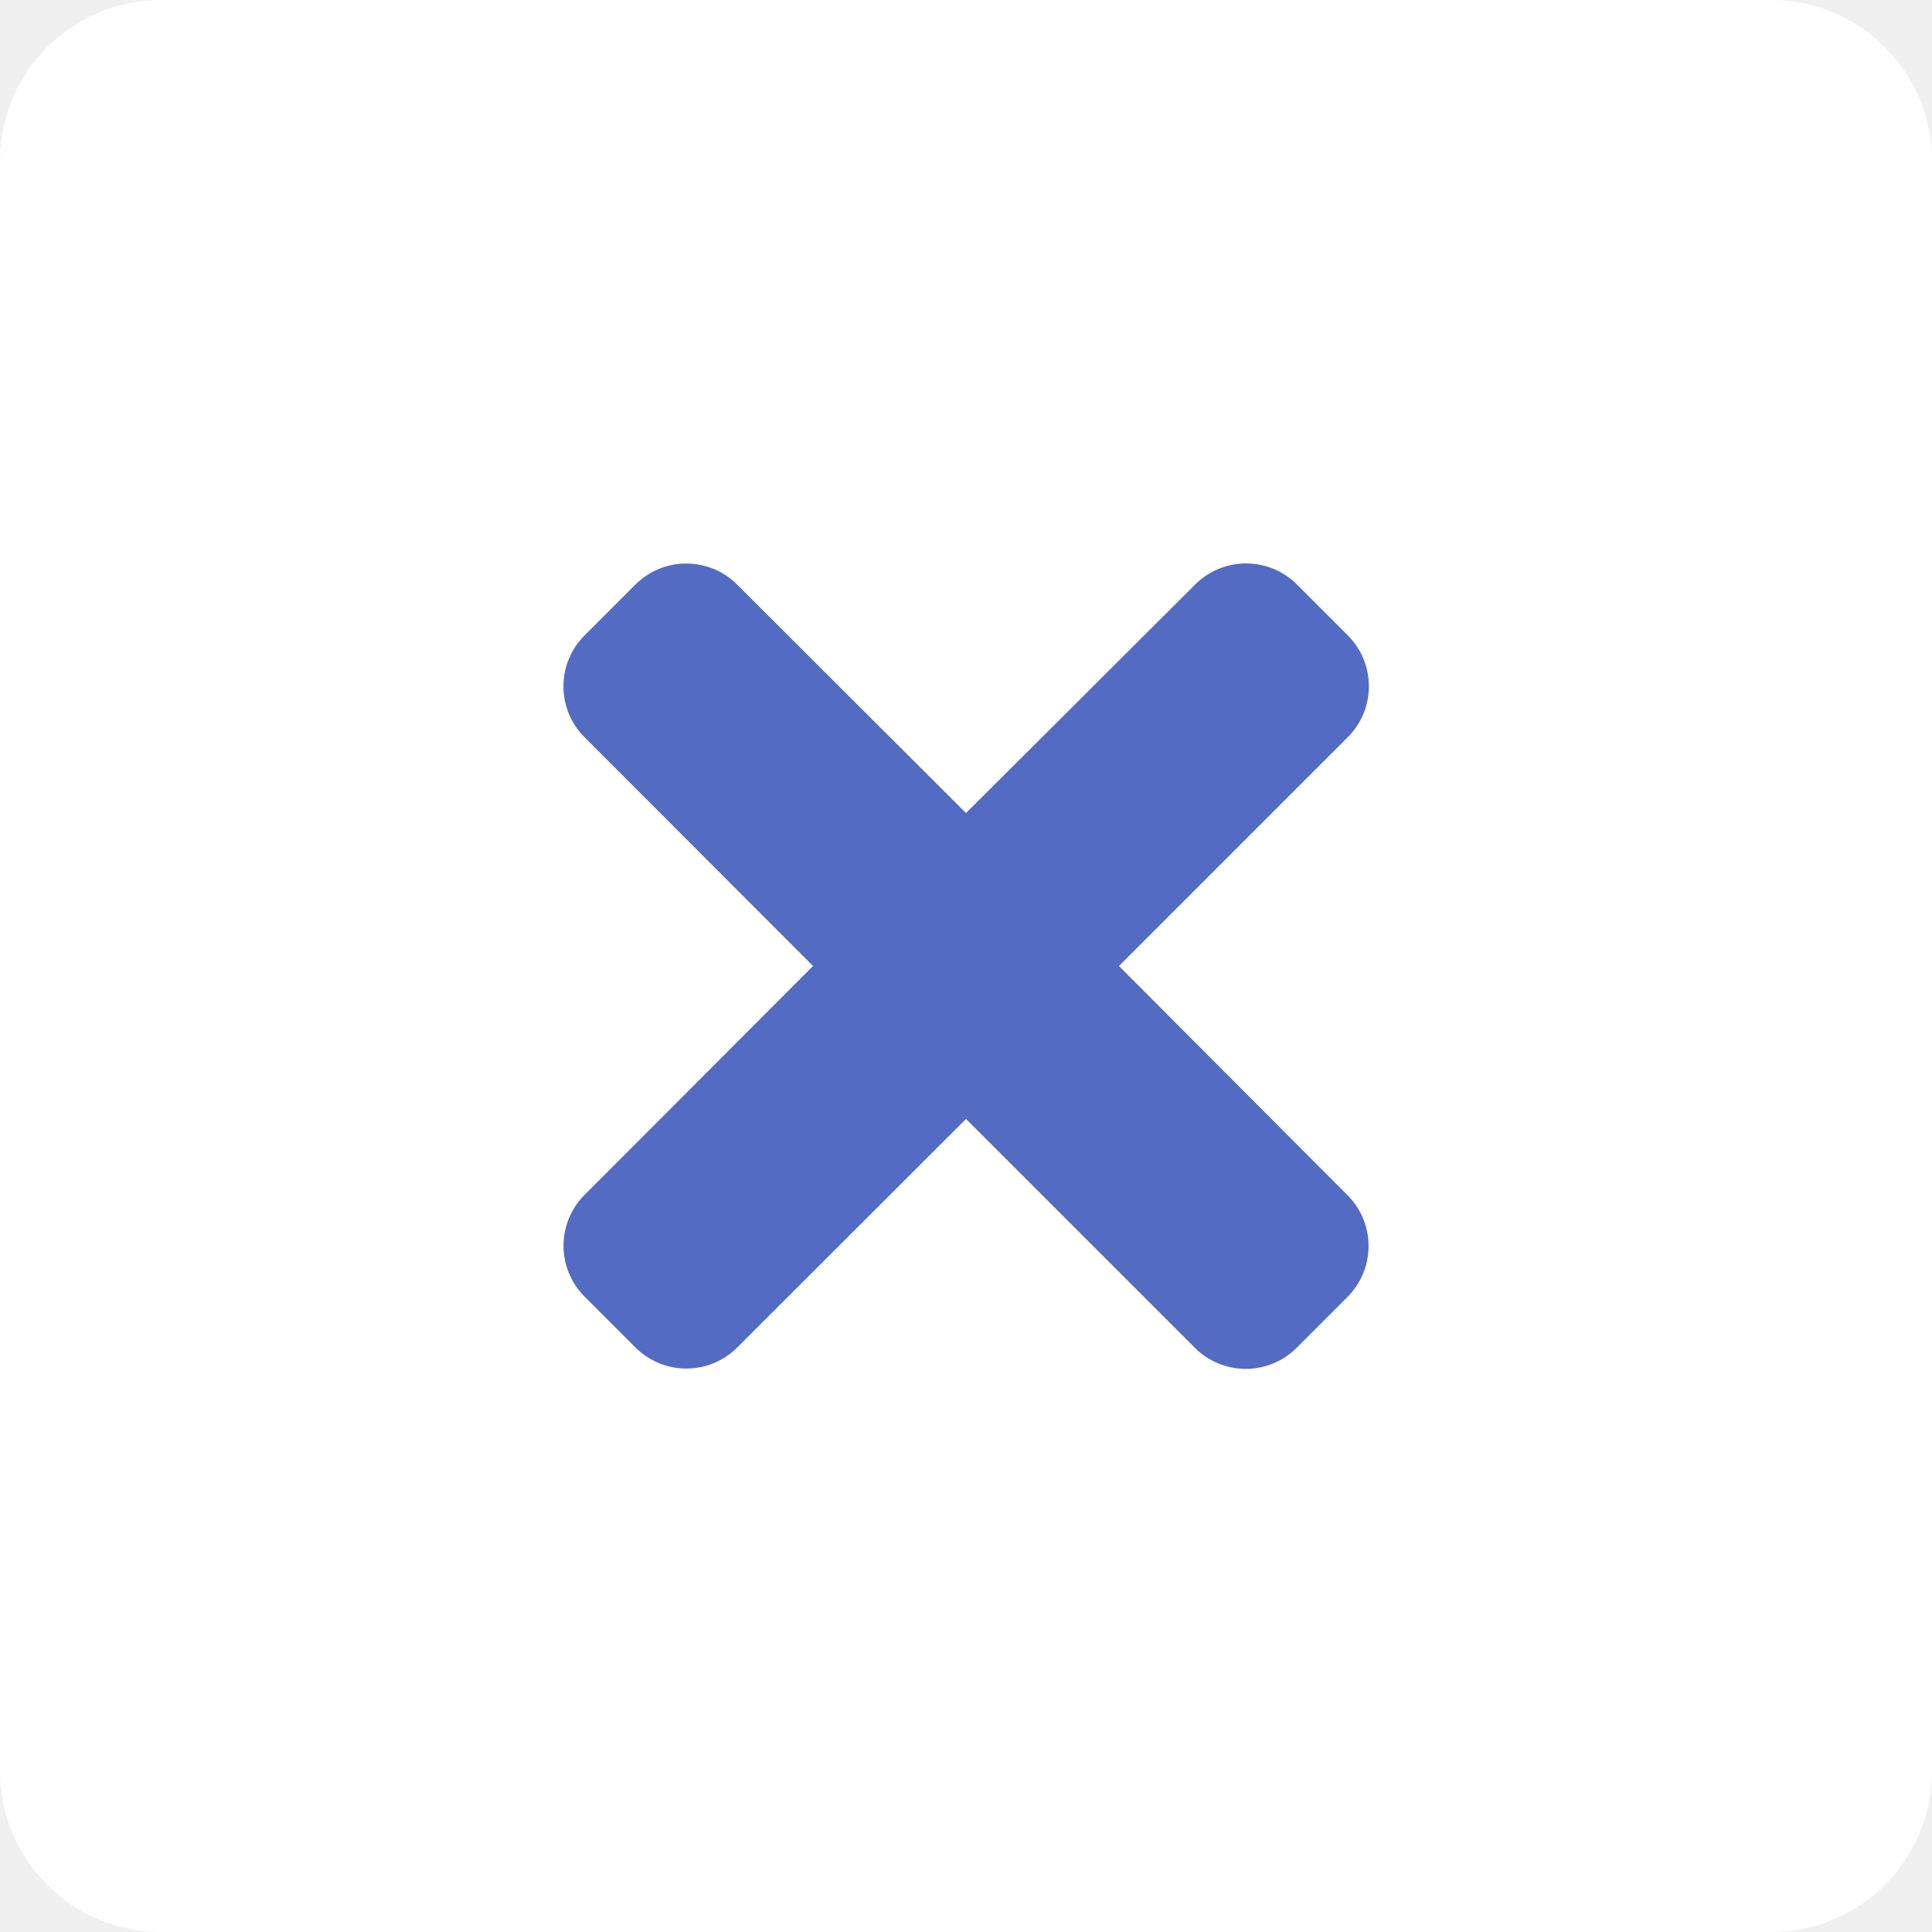
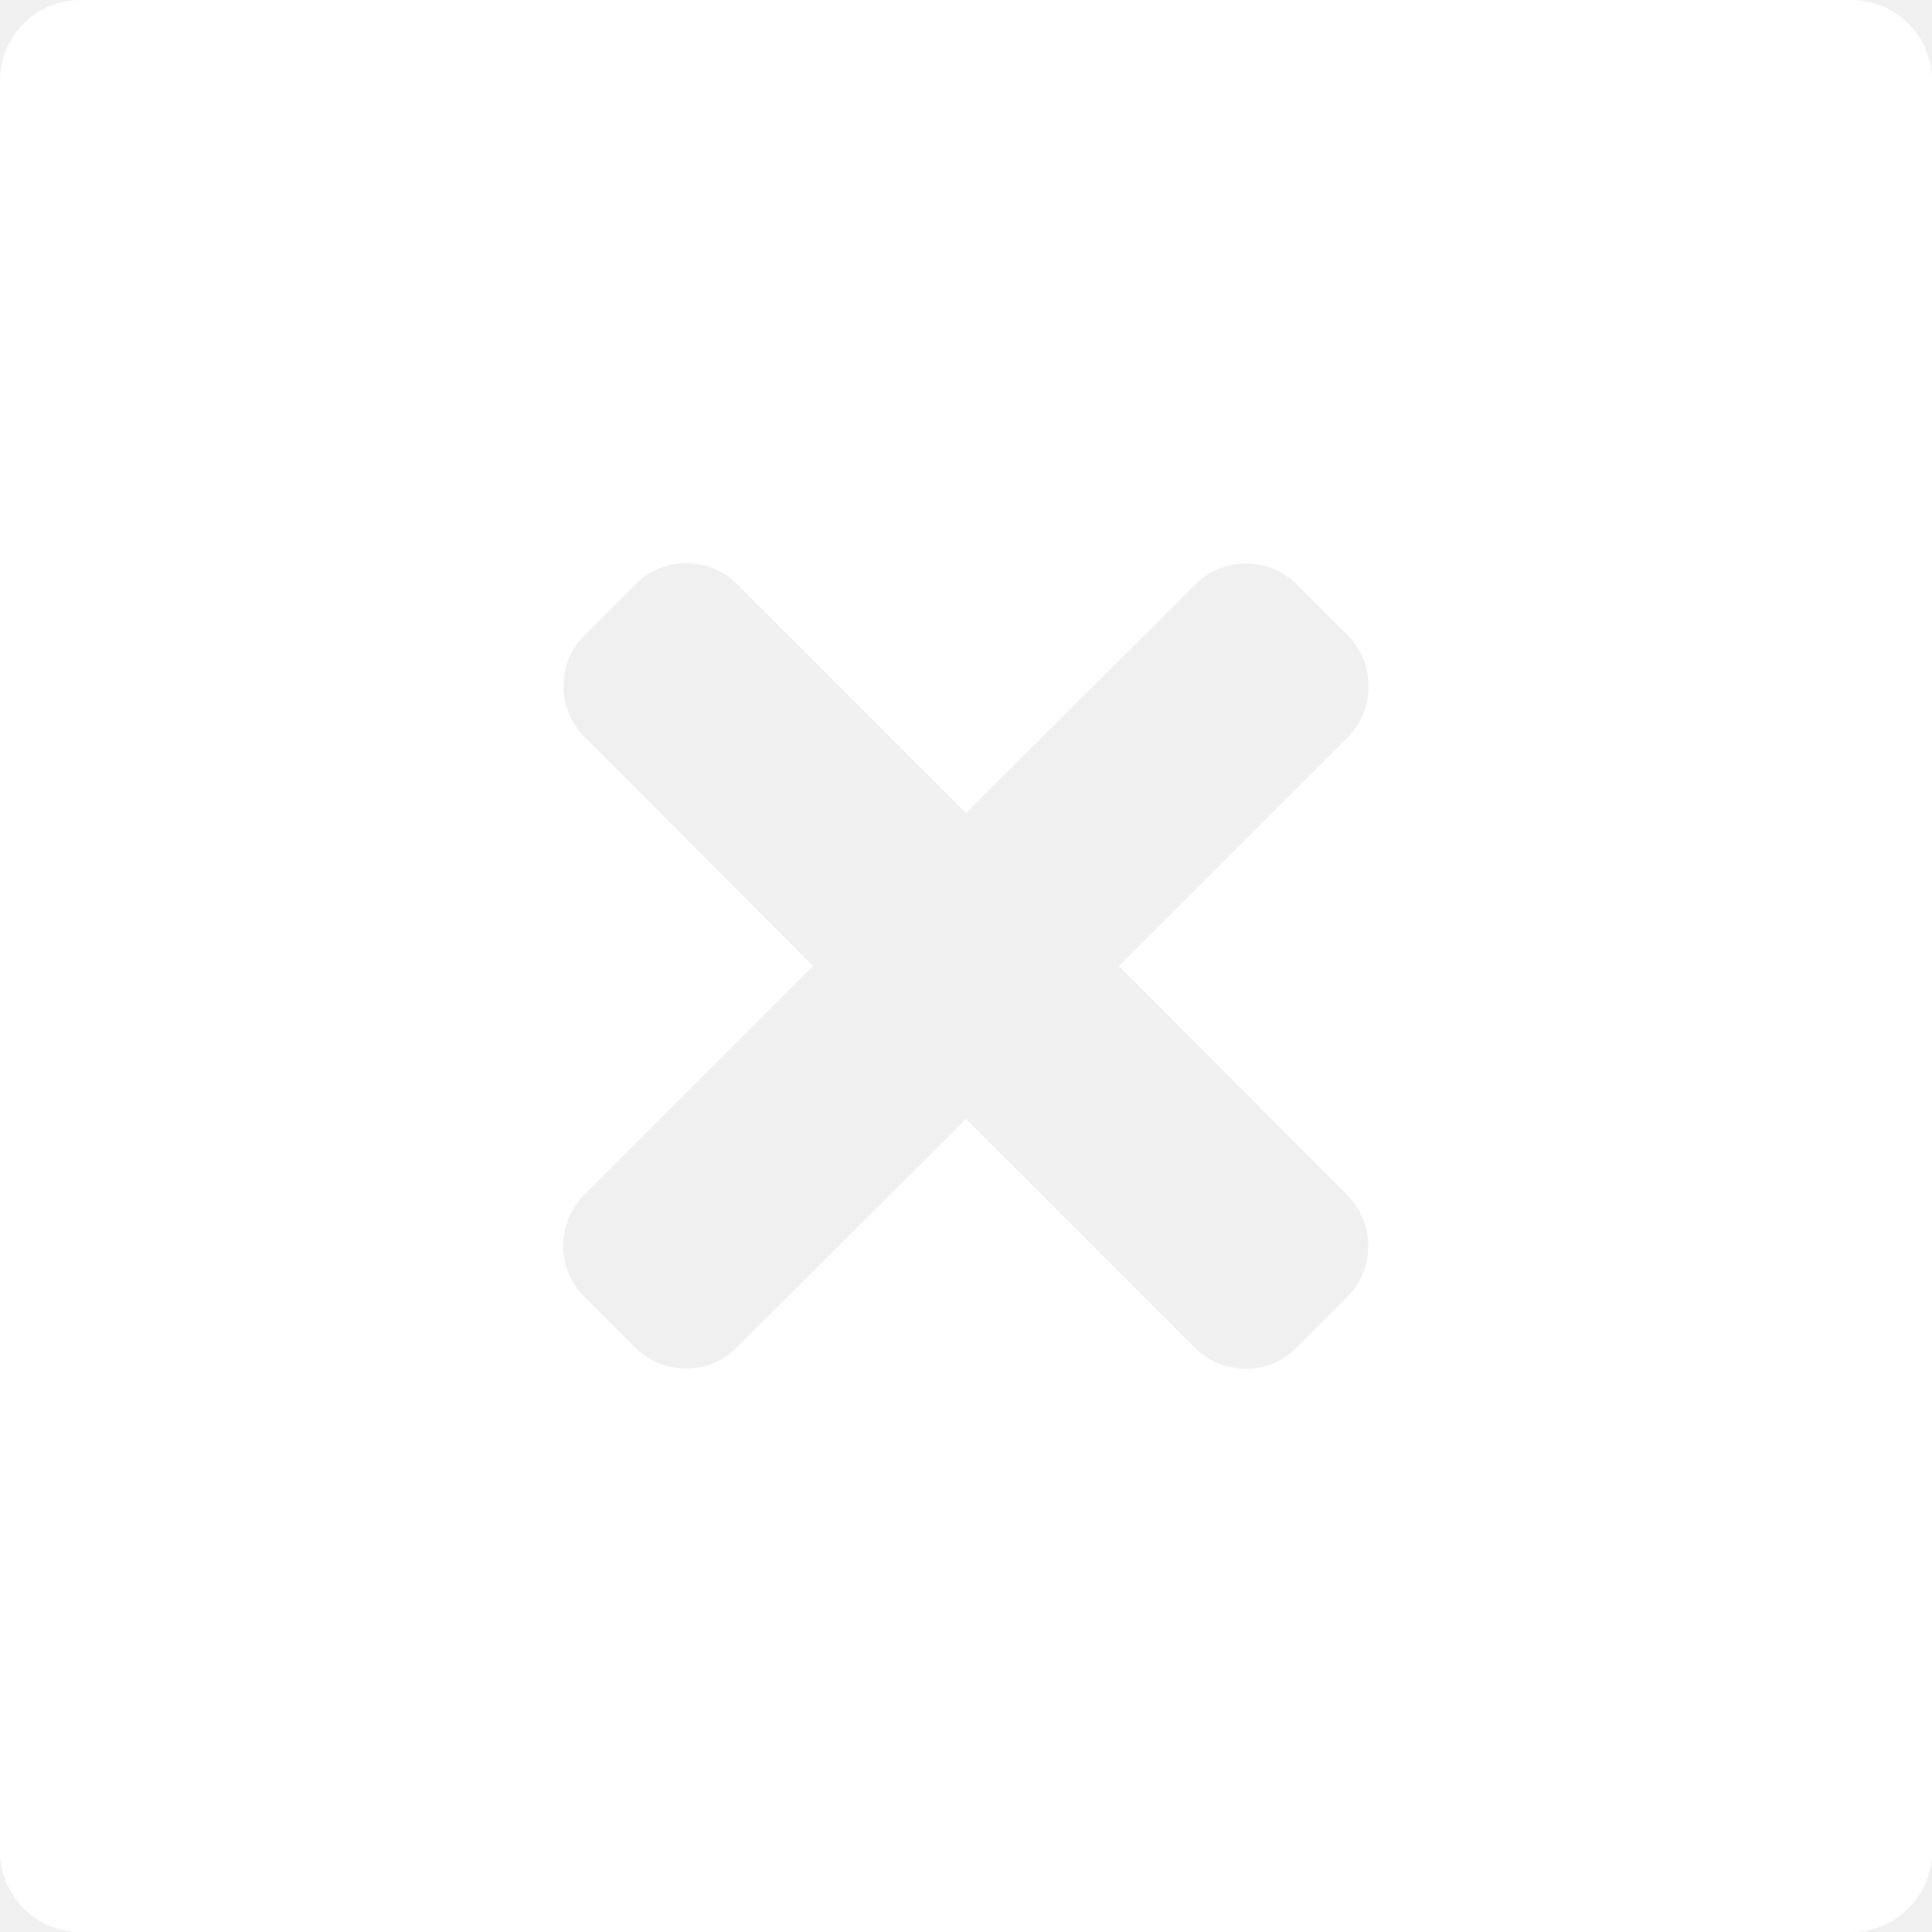
<svg xmlns="http://www.w3.org/2000/svg" width="24" height="24" viewBox="0 0 24 24">
-   <path id="Path_36668" data-name="Path 36668" d="M2,0H22a2,2,0,0,1,2,2V22a2,2,0,0,1-2,2H2a2,2,0,0,1-2-2V2A2,2,0,0,1,2,0Z" fill="#fff" />
-   <path id="times" d="M6.9,85l2.843-2.843a.894.894,0,0,0,0-1.264l-.632-.632a.894.894,0,0,0-1.264,0L5,83.1,2.157,80.262a.894.894,0,0,0-1.264,0l-.632.632a.894.894,0,0,0,0,1.264L3.1,85,.262,87.843a.894.894,0,0,0,0,1.264l.632.632a.894.894,0,0,0,1.264,0L5,86.9l2.843,2.843a.894.894,0,0,0,1.264,0l.632-.632a.894.894,0,0,0,0-1.264Z" transform="translate(7 -73)" fill="#536bc2" />
+   <path id="Subtraction_493" data-name="Subtraction 493" d="M1044,402h-22a1,1,0,0,1-1-1V379a1,1,0,0,1,1-1h22a1,1,0,0,1,1,1v22A1,1,0,0,1,1044,402ZM1033,391.9h0l2.842,2.842a.893.893,0,0,0,1.264,0l.632-.632a.9.9,0,0,0,0-1.264L1034.9,390l2.843-2.842a.9.9,0,0,0,0-1.264l-.632-.633a.895.895,0,0,0-1.264,0L1033,388.1l-2.843-2.843a.895.895,0,0,0-1.264,0l-.632.633a.893.893,0,0,0,0,1.264L1031.1,390l-2.843,2.843a.893.893,0,0,0,0,1.264l.632.632a.893.893,0,0,0,1.264,0L1033,391.9Z" transform="translate(-1021 -378)" fill="#FFF" />
</svg>
